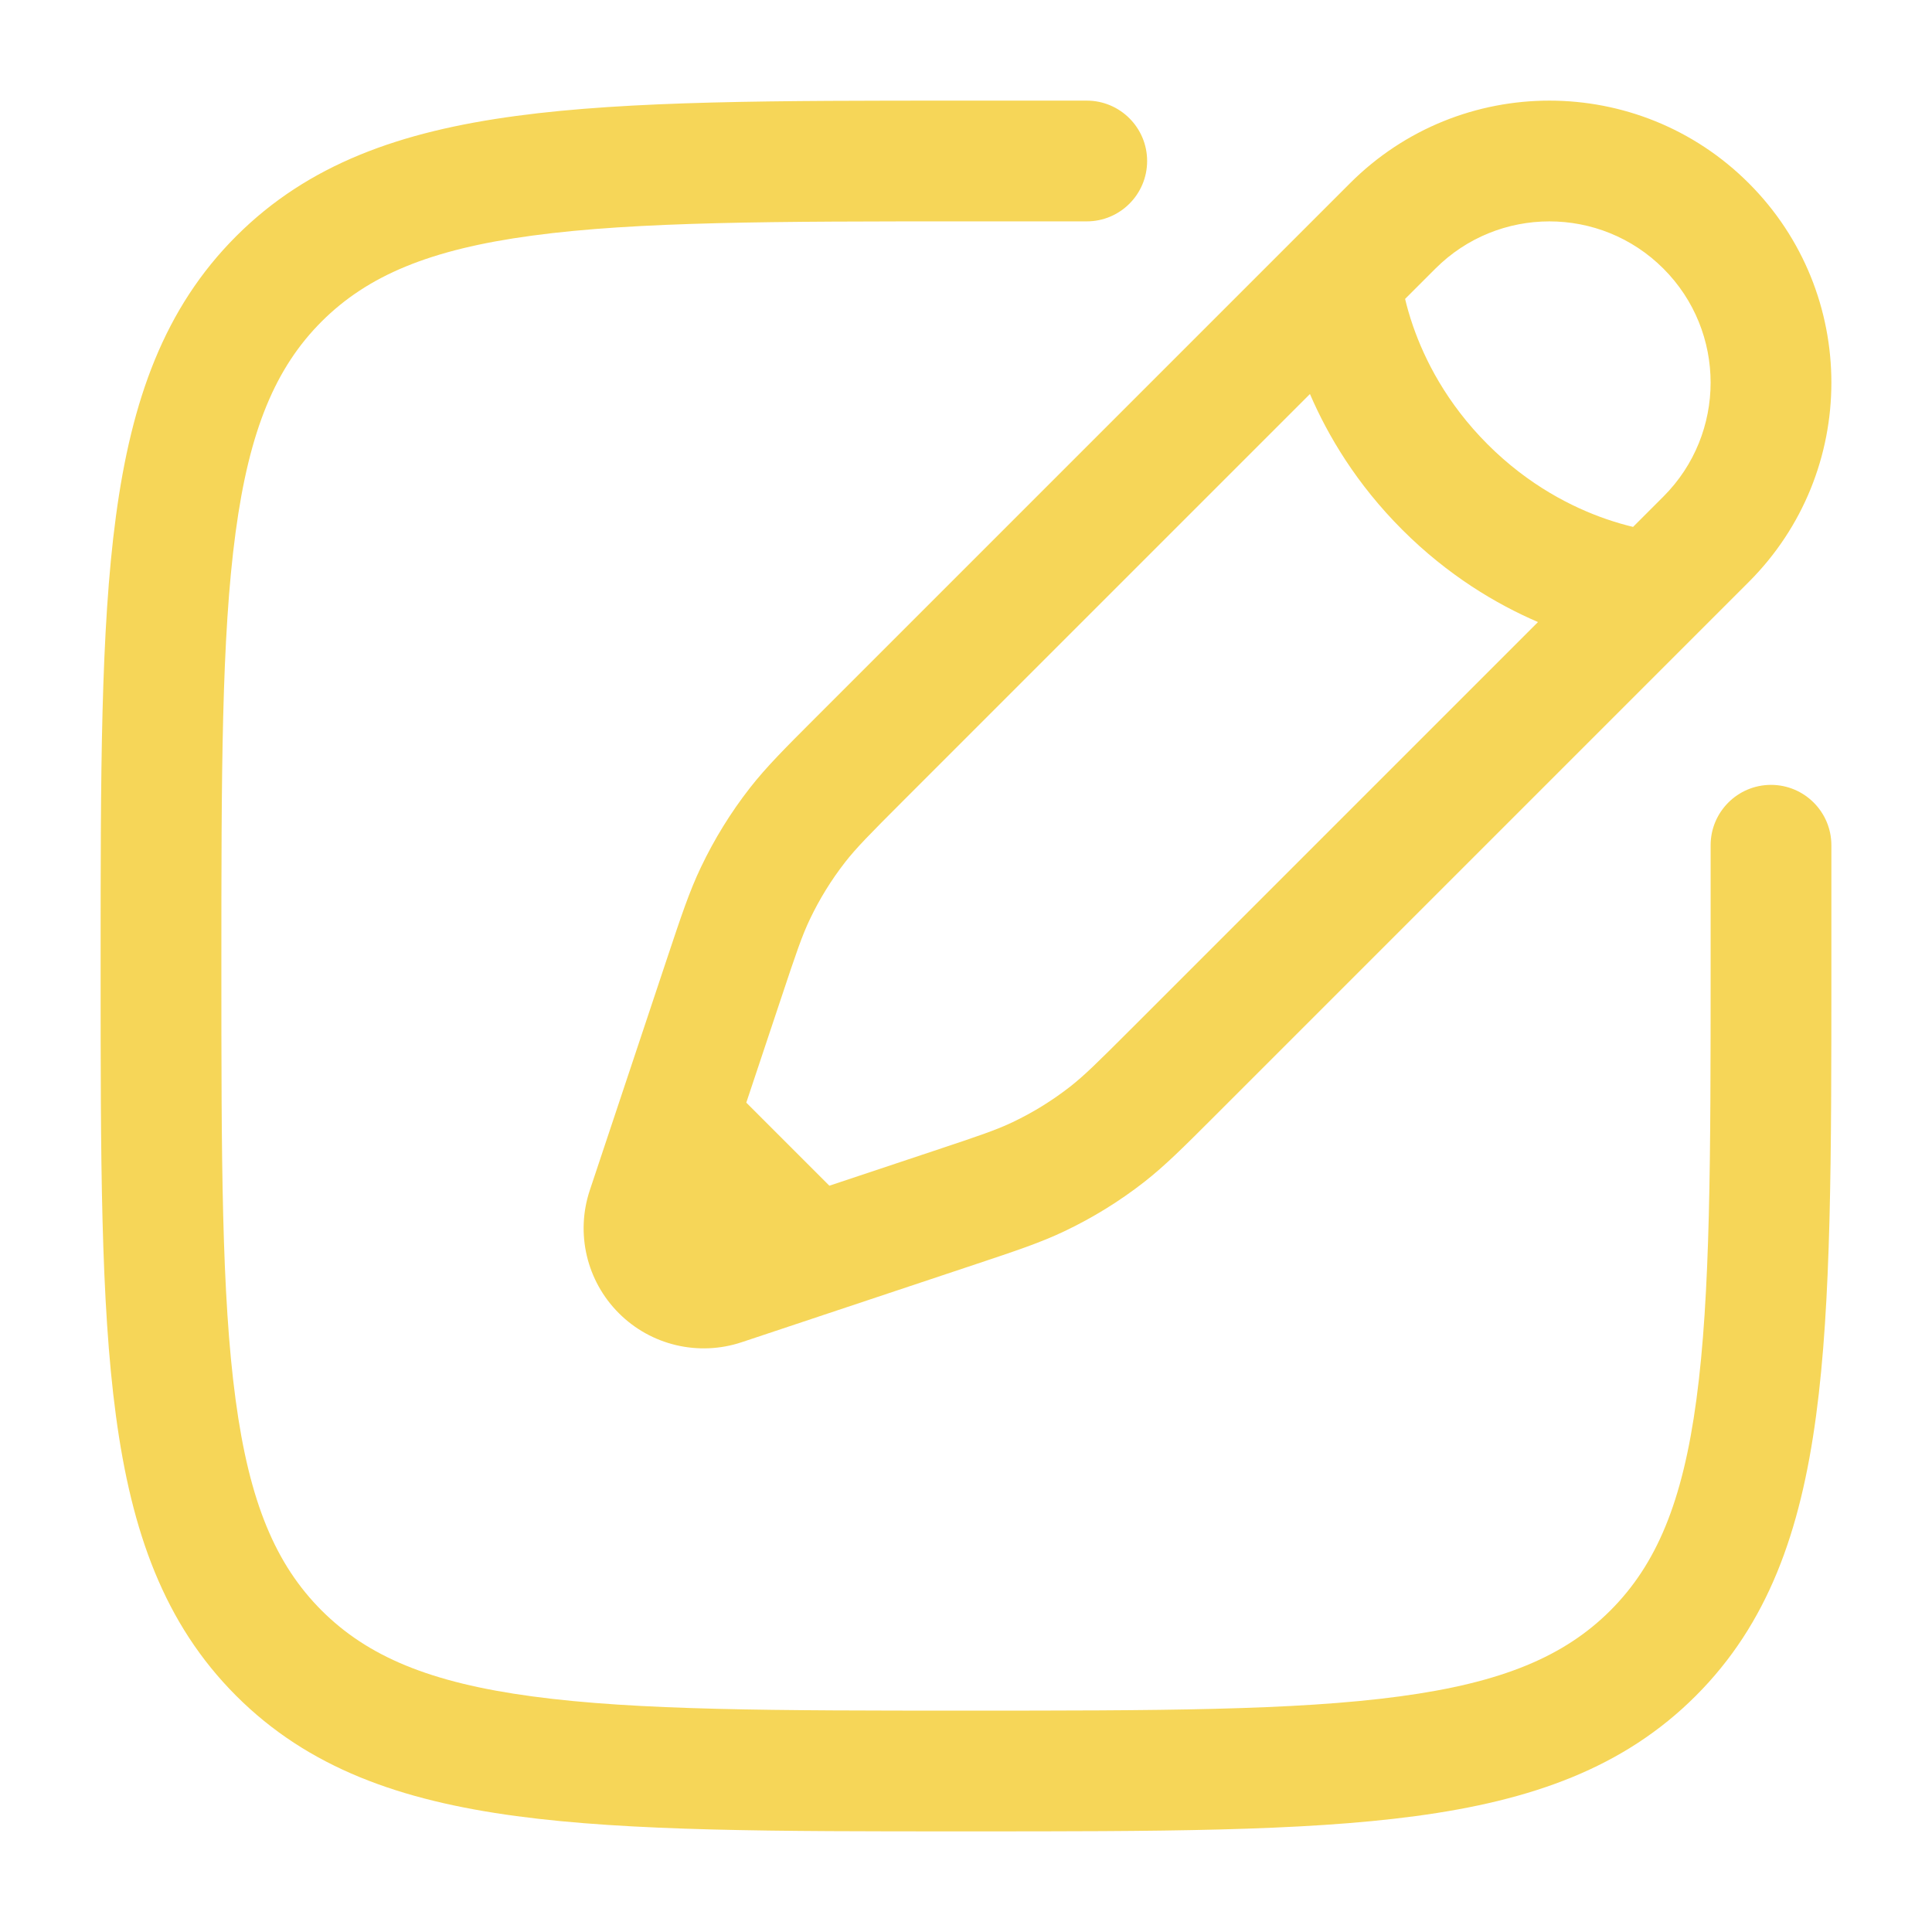
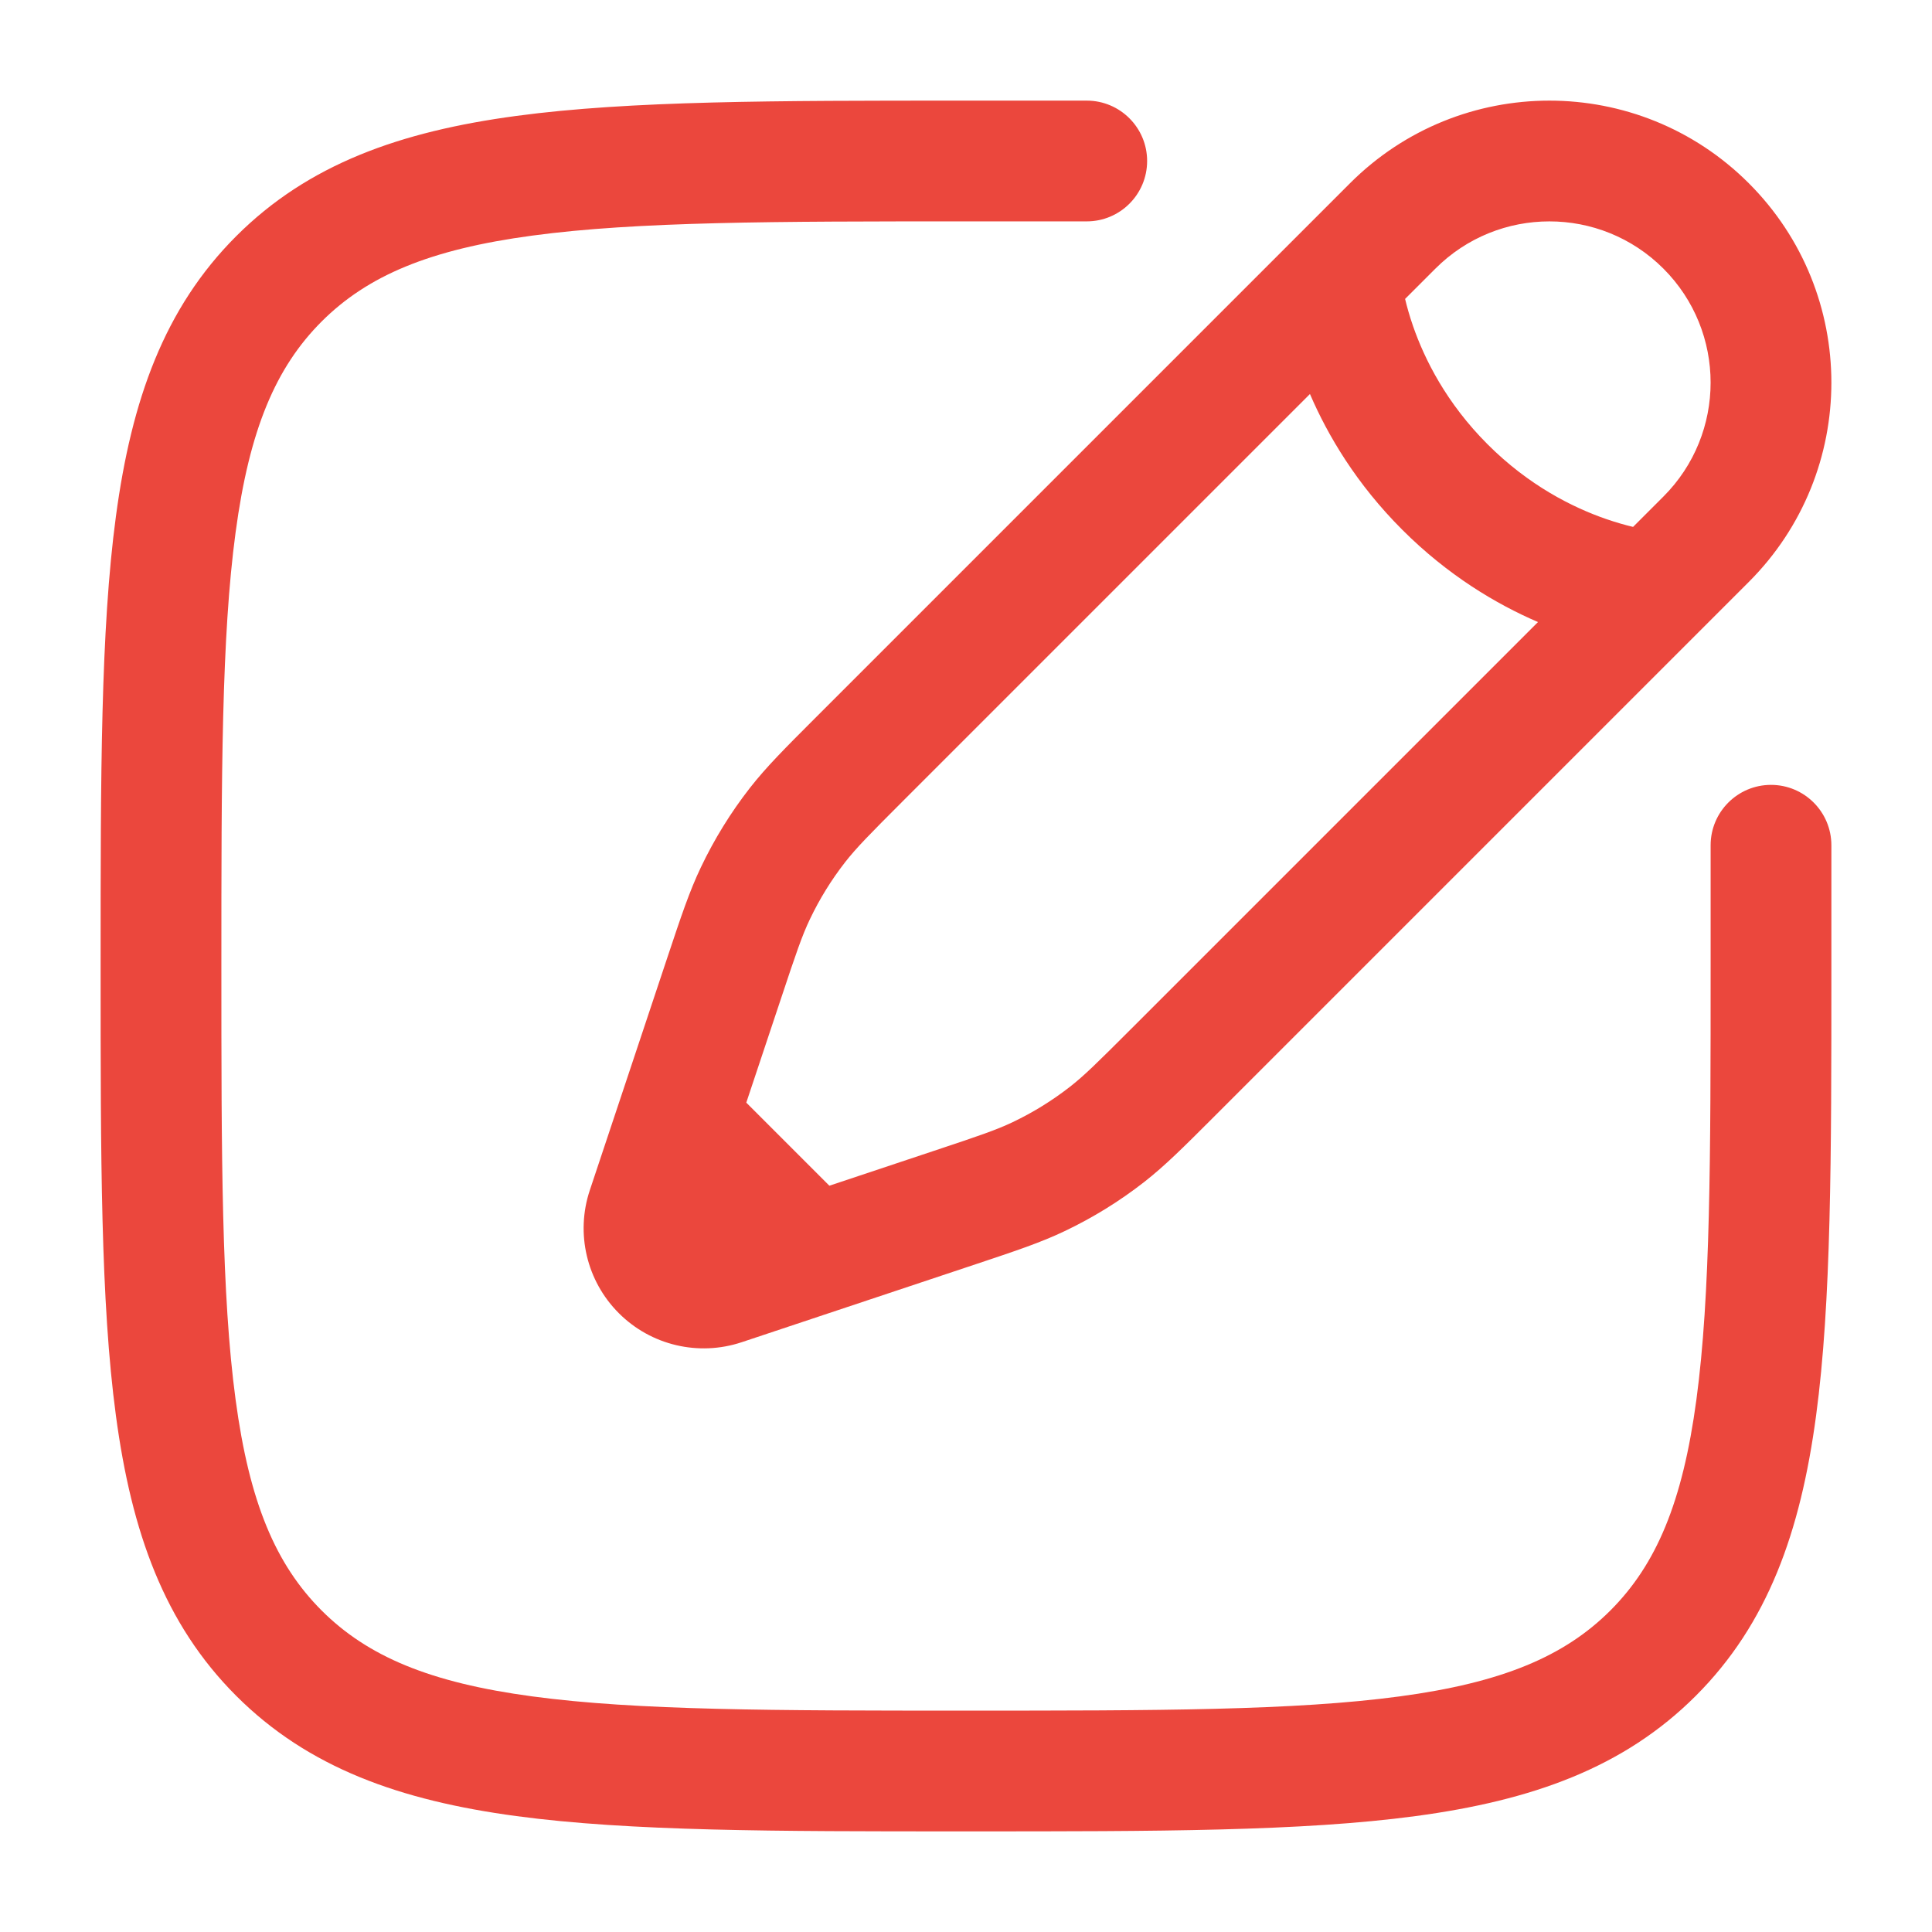
<svg xmlns="http://www.w3.org/2000/svg" width="36" height="36" viewBox="0 0 36 36" fill="none">
-   <path fill-rule="evenodd" clip-rule="evenodd" d="M17.914 1.875H20.25C20.871 1.875 21.375 2.379 21.375 3C21.375 3.621 20.871 4.125 20.25 4.125H18C14.433 4.125 11.87 4.127 9.92 4.39C8.003 4.647 6.847 5.138 5.992 5.992C5.138 6.847 4.647 8.003 4.39 9.92C4.127 11.87 4.125 14.433 4.125 18C4.125 21.567 4.127 24.13 4.39 26.08C4.647 27.997 5.138 29.153 5.992 30.008C6.847 30.862 8.003 31.353 9.92 31.61C11.87 31.873 14.433 31.875 18 31.875C21.567 31.875 24.13 31.873 26.08 31.61C27.997 31.353 29.153 30.862 30.008 30.008C30.862 29.153 31.353 27.997 31.61 26.08C31.873 24.13 31.875 21.567 31.875 18V15.75C31.875 15.129 32.379 14.625 33 14.625C33.621 14.625 34.125 15.129 34.125 15.75V18.086C34.125 21.549 34.125 24.262 33.84 26.379C33.549 28.547 32.941 30.257 31.599 31.599C30.257 32.941 28.547 33.549 26.379 33.84C24.262 34.125 21.549 34.125 18.086 34.125H17.914C14.451 34.125 11.738 34.125 9.621 33.84C7.453 33.549 5.743 32.941 4.401 31.599C3.059 30.257 2.451 28.547 2.16 26.379C1.875 24.262 1.875 21.549 1.875 18.086V17.914C1.875 14.451 1.875 11.738 2.16 9.621C2.451 7.453 3.059 5.743 4.401 4.401C5.743 3.059 7.453 2.451 9.621 2.16C11.738 1.875 14.451 1.875 17.914 1.875ZM25.156 3.414C27.208 1.362 30.534 1.362 32.586 3.414C34.638 5.466 34.638 8.792 32.586 10.844L22.614 20.816C22.057 21.373 21.708 21.722 21.319 22.026C20.86 22.384 20.364 22.69 19.839 22.94C19.393 23.153 18.925 23.309 18.178 23.558L13.821 25.01C13.017 25.278 12.13 25.069 11.531 24.469C10.931 23.87 10.722 22.983 10.99 22.179L12.442 17.822C12.691 17.075 12.847 16.607 13.06 16.161C13.31 15.636 13.616 15.14 13.974 14.681C14.278 14.292 14.627 13.943 15.184 13.386L25.156 3.414ZM30.995 5.005C29.822 3.832 27.92 3.832 26.747 5.005L26.182 5.57C26.216 5.714 26.264 5.885 26.33 6.076C26.545 6.696 26.952 7.512 27.72 8.28C28.488 9.048 29.304 9.455 29.924 9.67C30.115 9.736 30.286 9.784 30.43 9.818L30.995 9.253C32.168 8.08 32.168 6.178 30.995 5.005ZM28.658 11.591C27.884 11.258 26.982 10.724 26.129 9.871C25.276 9.018 24.742 8.116 24.409 7.342L16.826 14.925C16.201 15.55 15.957 15.798 15.748 16.065C15.491 16.395 15.271 16.751 15.091 17.129C14.945 17.434 14.833 17.764 14.554 18.603L13.906 20.546L15.454 22.094L17.397 21.446C18.236 21.167 18.566 21.055 18.871 20.909C19.249 20.729 19.605 20.509 19.935 20.252C20.202 20.044 20.45 19.799 21.075 19.174L28.658 11.591Z" fill="#F6D658" />
+   <path fill-rule="evenodd" clip-rule="evenodd" d="M17.914 1.875H20.25C20.871 1.875 21.375 2.379 21.375 3C21.375 3.621 20.871 4.125 20.25 4.125H18C14.433 4.125 11.87 4.127 9.92 4.39C8.003 4.647 6.847 5.138 5.992 5.992C5.138 6.847 4.647 8.003 4.39 9.92C4.127 11.87 4.125 14.433 4.125 18C4.125 21.567 4.127 24.13 4.39 26.08C4.647 27.997 5.138 29.153 5.992 30.008C6.847 30.862 8.003 31.353 9.92 31.61C11.87 31.873 14.433 31.875 18 31.875C21.567 31.875 24.13 31.873 26.08 31.61C27.997 31.353 29.153 30.862 30.008 30.008C30.862 29.153 31.353 27.997 31.61 26.08C31.873 24.13 31.875 21.567 31.875 18V15.75C31.875 15.129 32.379 14.625 33 14.625C33.621 14.625 34.125 15.129 34.125 15.75V18.086C34.125 21.549 34.125 24.262 33.84 26.379C33.549 28.547 32.941 30.257 31.599 31.599C30.257 32.941 28.547 33.549 26.379 33.84C24.262 34.125 21.549 34.125 18.086 34.125H17.914C14.451 34.125 11.738 34.125 9.621 33.84C7.453 33.549 5.743 32.941 4.401 31.599C3.059 30.257 2.451 28.547 2.16 26.379C1.875 24.262 1.875 21.549 1.875 18.086V17.914C1.875 14.451 1.875 11.738 2.16 9.621C2.451 7.453 3.059 5.743 4.401 4.401C5.743 3.059 7.453 2.451 9.621 2.16C11.738 1.875 14.451 1.875 17.914 1.875ZM25.156 3.414C27.208 1.362 30.534 1.362 32.586 3.414C34.638 5.466 34.638 8.792 32.586 10.844L22.614 20.816C22.057 21.373 21.708 21.722 21.319 22.026C20.86 22.384 20.364 22.69 19.839 22.94C19.393 23.153 18.925 23.309 18.178 23.558L13.821 25.01C13.017 25.278 12.13 25.069 11.531 24.469C10.931 23.87 10.722 22.983 10.99 22.179L12.442 17.822C12.691 17.075 12.847 16.607 13.06 16.161C13.31 15.636 13.616 15.14 13.974 14.681C14.278 14.292 14.627 13.943 15.184 13.386L25.156 3.414ZM30.995 5.005C29.822 3.832 27.92 3.832 26.747 5.005L26.182 5.57C26.216 5.714 26.264 5.885 26.33 6.076C26.545 6.696 26.952 7.512 27.72 8.28C28.488 9.048 29.304 9.455 29.924 9.67C30.115 9.736 30.286 9.784 30.43 9.818L30.995 9.253C32.168 8.08 32.168 6.178 30.995 5.005ZM28.658 11.591C27.884 11.258 26.982 10.724 26.129 9.871C25.276 9.018 24.742 8.116 24.409 7.342L16.826 14.925C16.201 15.55 15.957 15.798 15.748 16.065C15.491 16.395 15.271 16.751 15.091 17.129C14.945 17.434 14.833 17.764 14.554 18.603L13.906 20.546L15.454 22.094L17.397 21.446C18.236 21.167 18.566 21.055 18.871 20.909C19.249 20.729 19.605 20.509 19.935 20.252C20.202 20.044 20.45 19.799 21.075 19.174L28.658 11.591Z" fill="#EB473D" />
</svg>
